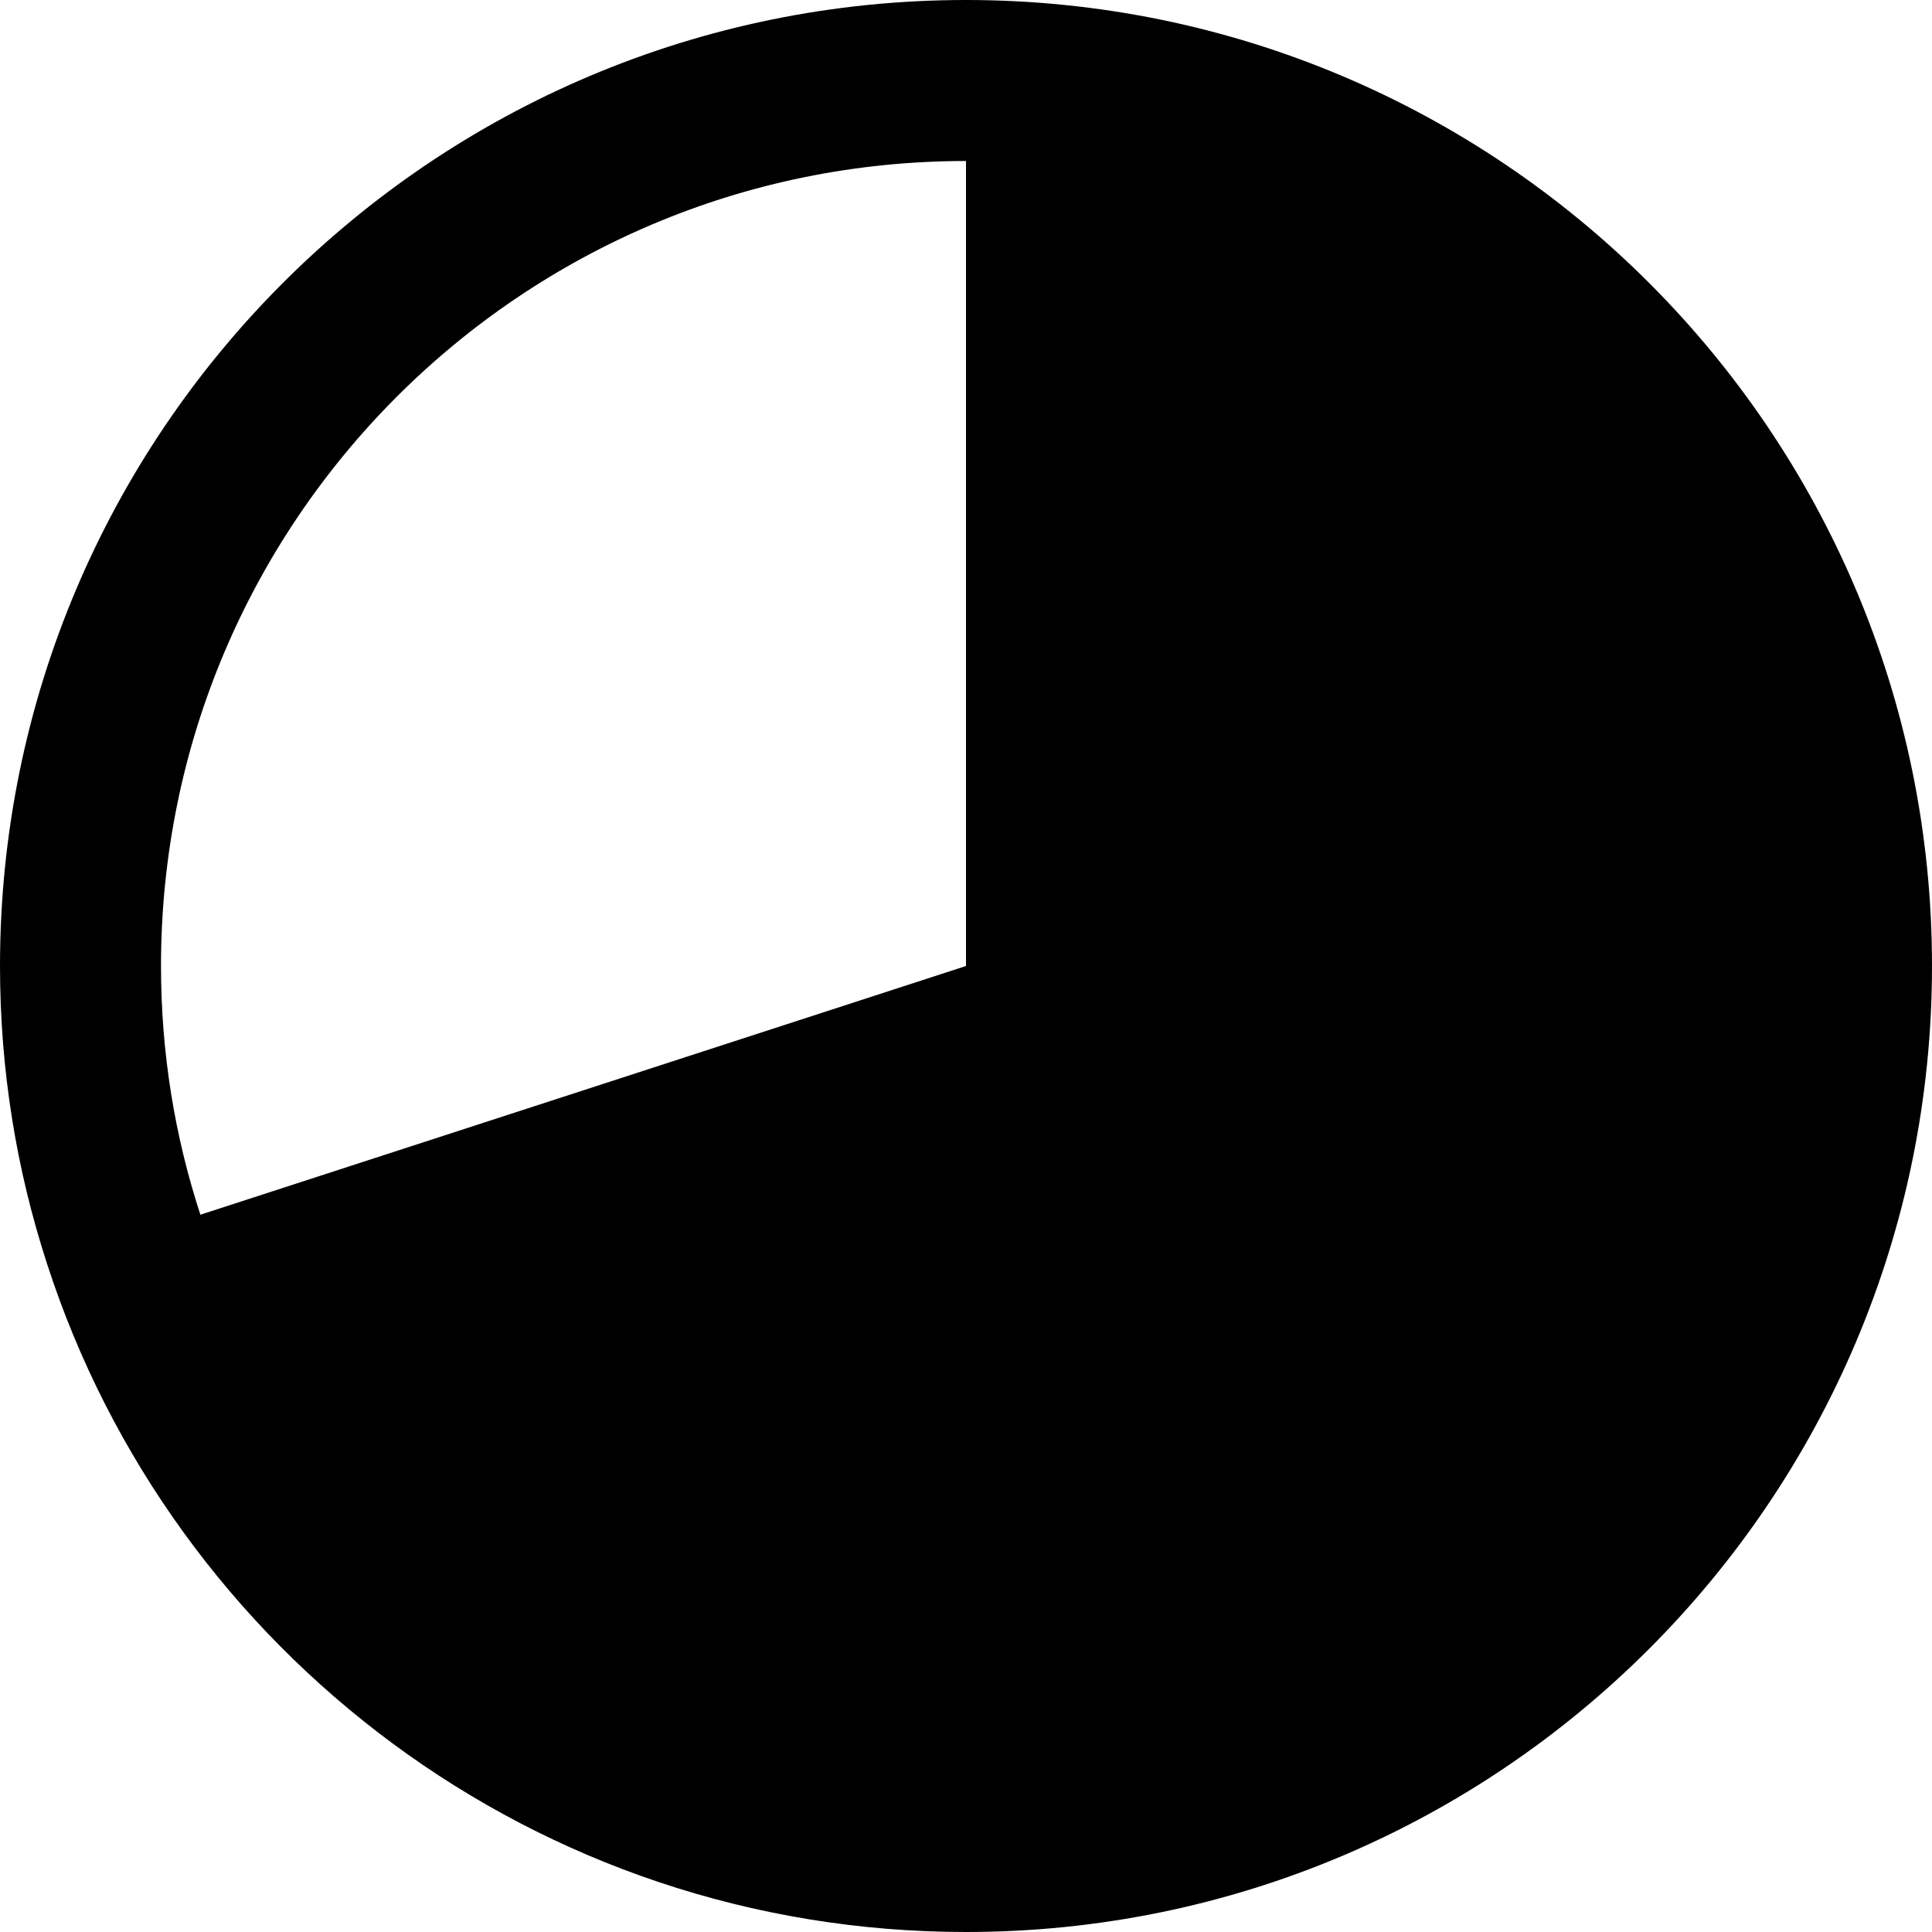
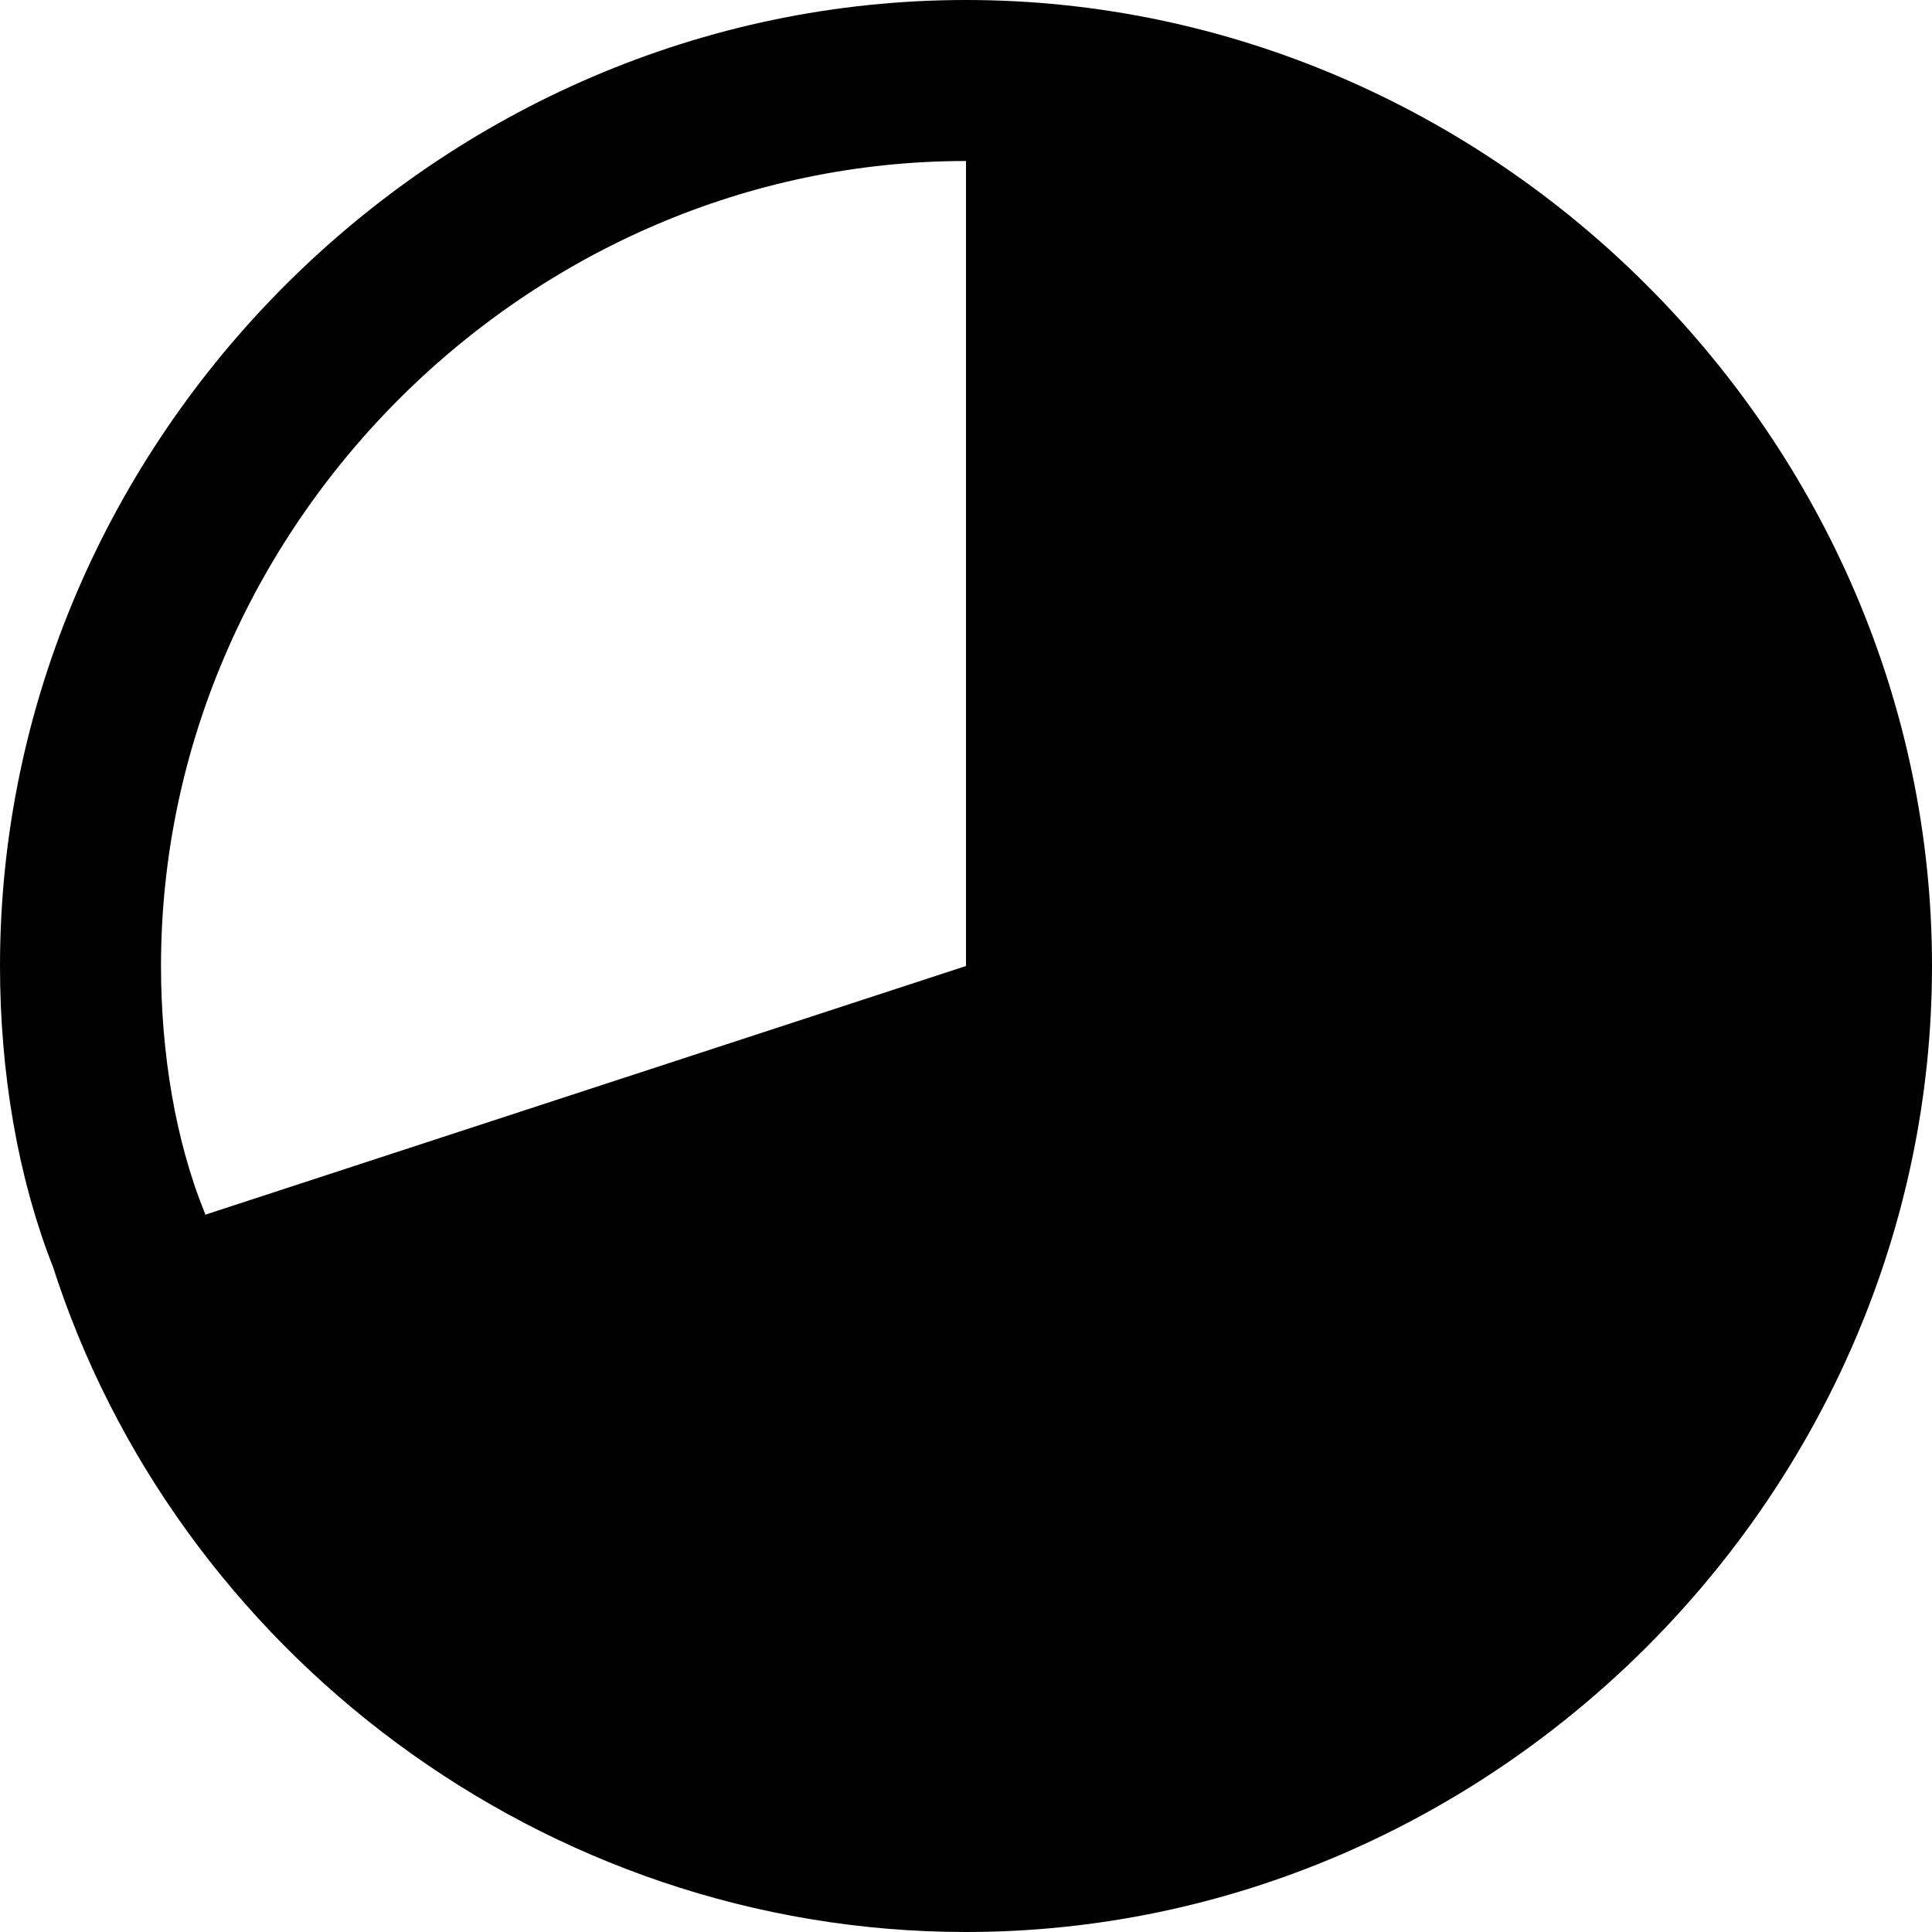
<svg xmlns="http://www.w3.org/2000/svg" version="1.1" id="Layer_1" x="0px" y="0px" viewBox="0 0 12 12" style="enable-background:new 0 0 12 12;" xml:space="preserve">
  <style type="text/css">
	.st0{fill:none;stroke:#000000;stroke-miterlimit:10;}
</style>
  <g id="XMLID_9_">
    <g>
-       <path d="M6,6V0.5c3.038,0,5.5,2.462,5.5,5.499S9.037,11.5,6,11.5c-2.445,0-4.516-1.595-5.231-3.801h0.001L6,6z" />
+       <path d="M6,6V0.5c3,0,5.5,2.5,5.5,5.5S9,11.5,6,11.5c-2.4,0-4.5-1.6-5.2-3.8h0L6,6z" />
    </g>
    <g>
-       <path class="st0" d="M6,0.5c3.038,0,5.5,2.462,5.5,5.499S9.037,11.5,6,11.5c-2.445,0-4.516-1.595-5.231-3.801    C0.594,7.163,0.5,6.593,0.5,6C0.5,2.962,2.962,0.5,6,0.5z" />
+       <path class="st0" d="M6,0.5c3,0,5.5,2.5,5.5,5.5S9,11.5,6,11.5c-2.4,0-4.5-1.6-5.2-3.8C0.6,7.2,0.5,6.6,0.5,6C0.5,3,3,0.5,6,0.5z" />
    </g>
  </g>
</svg>
